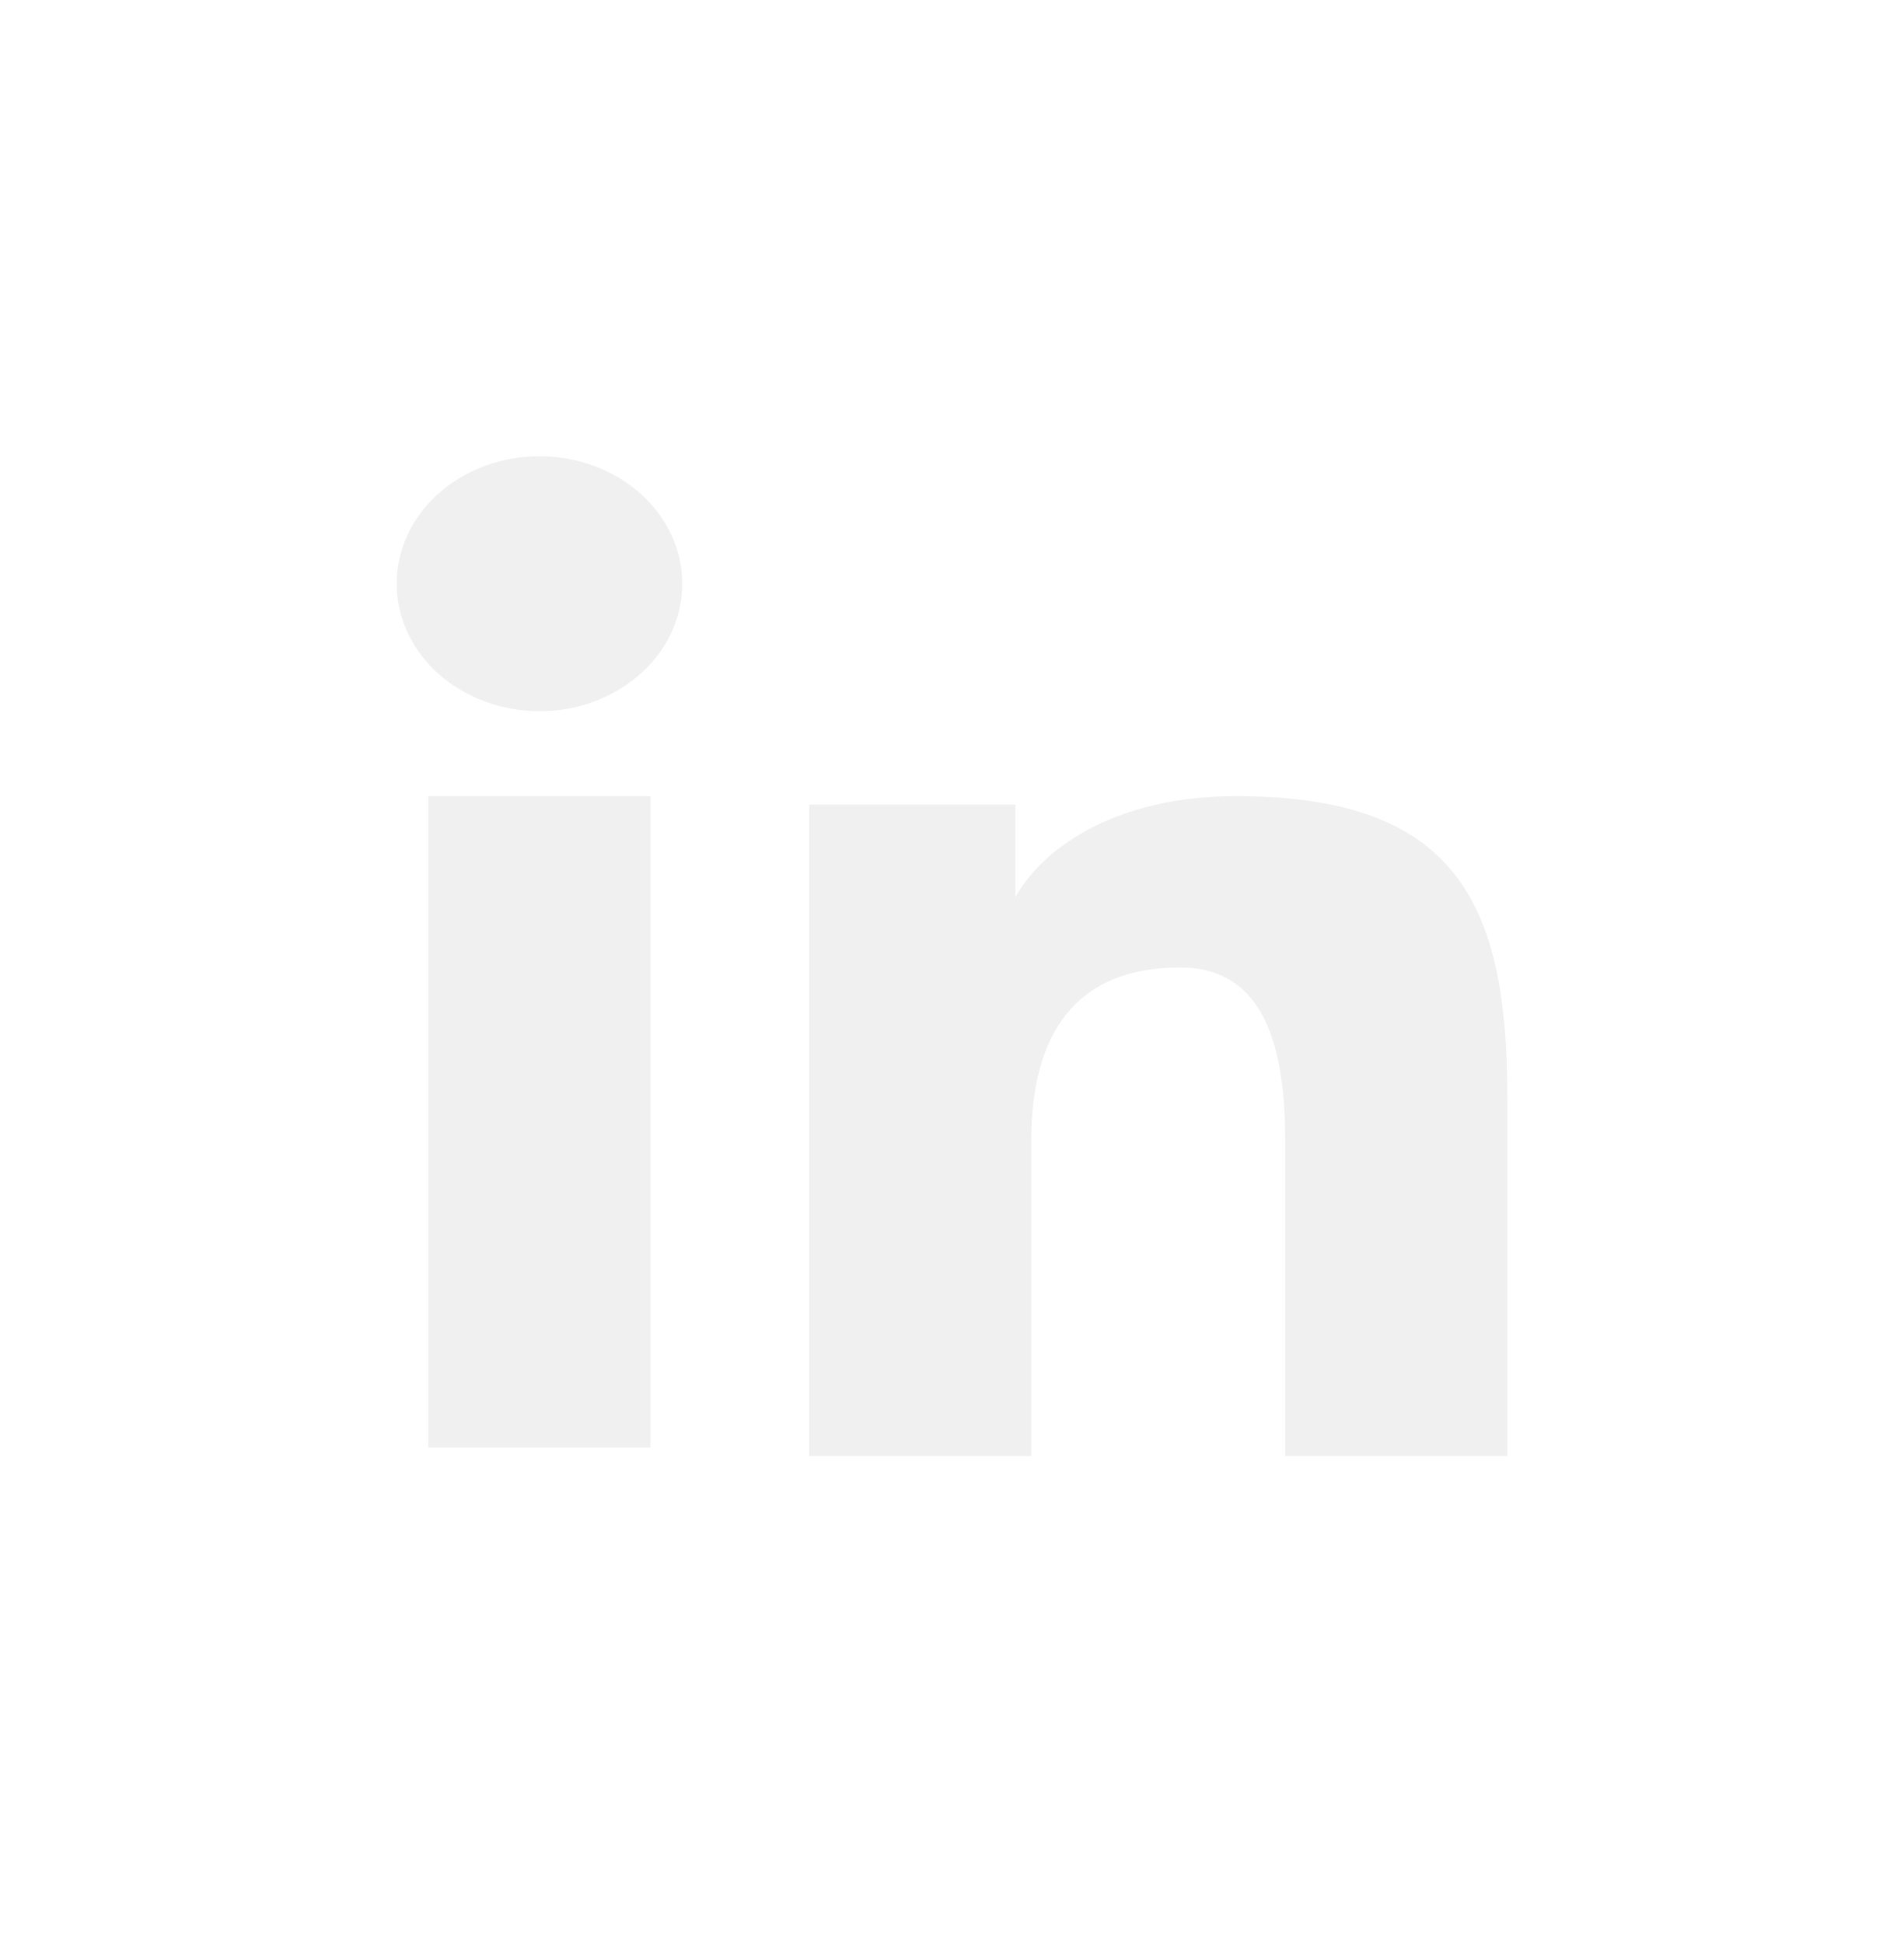
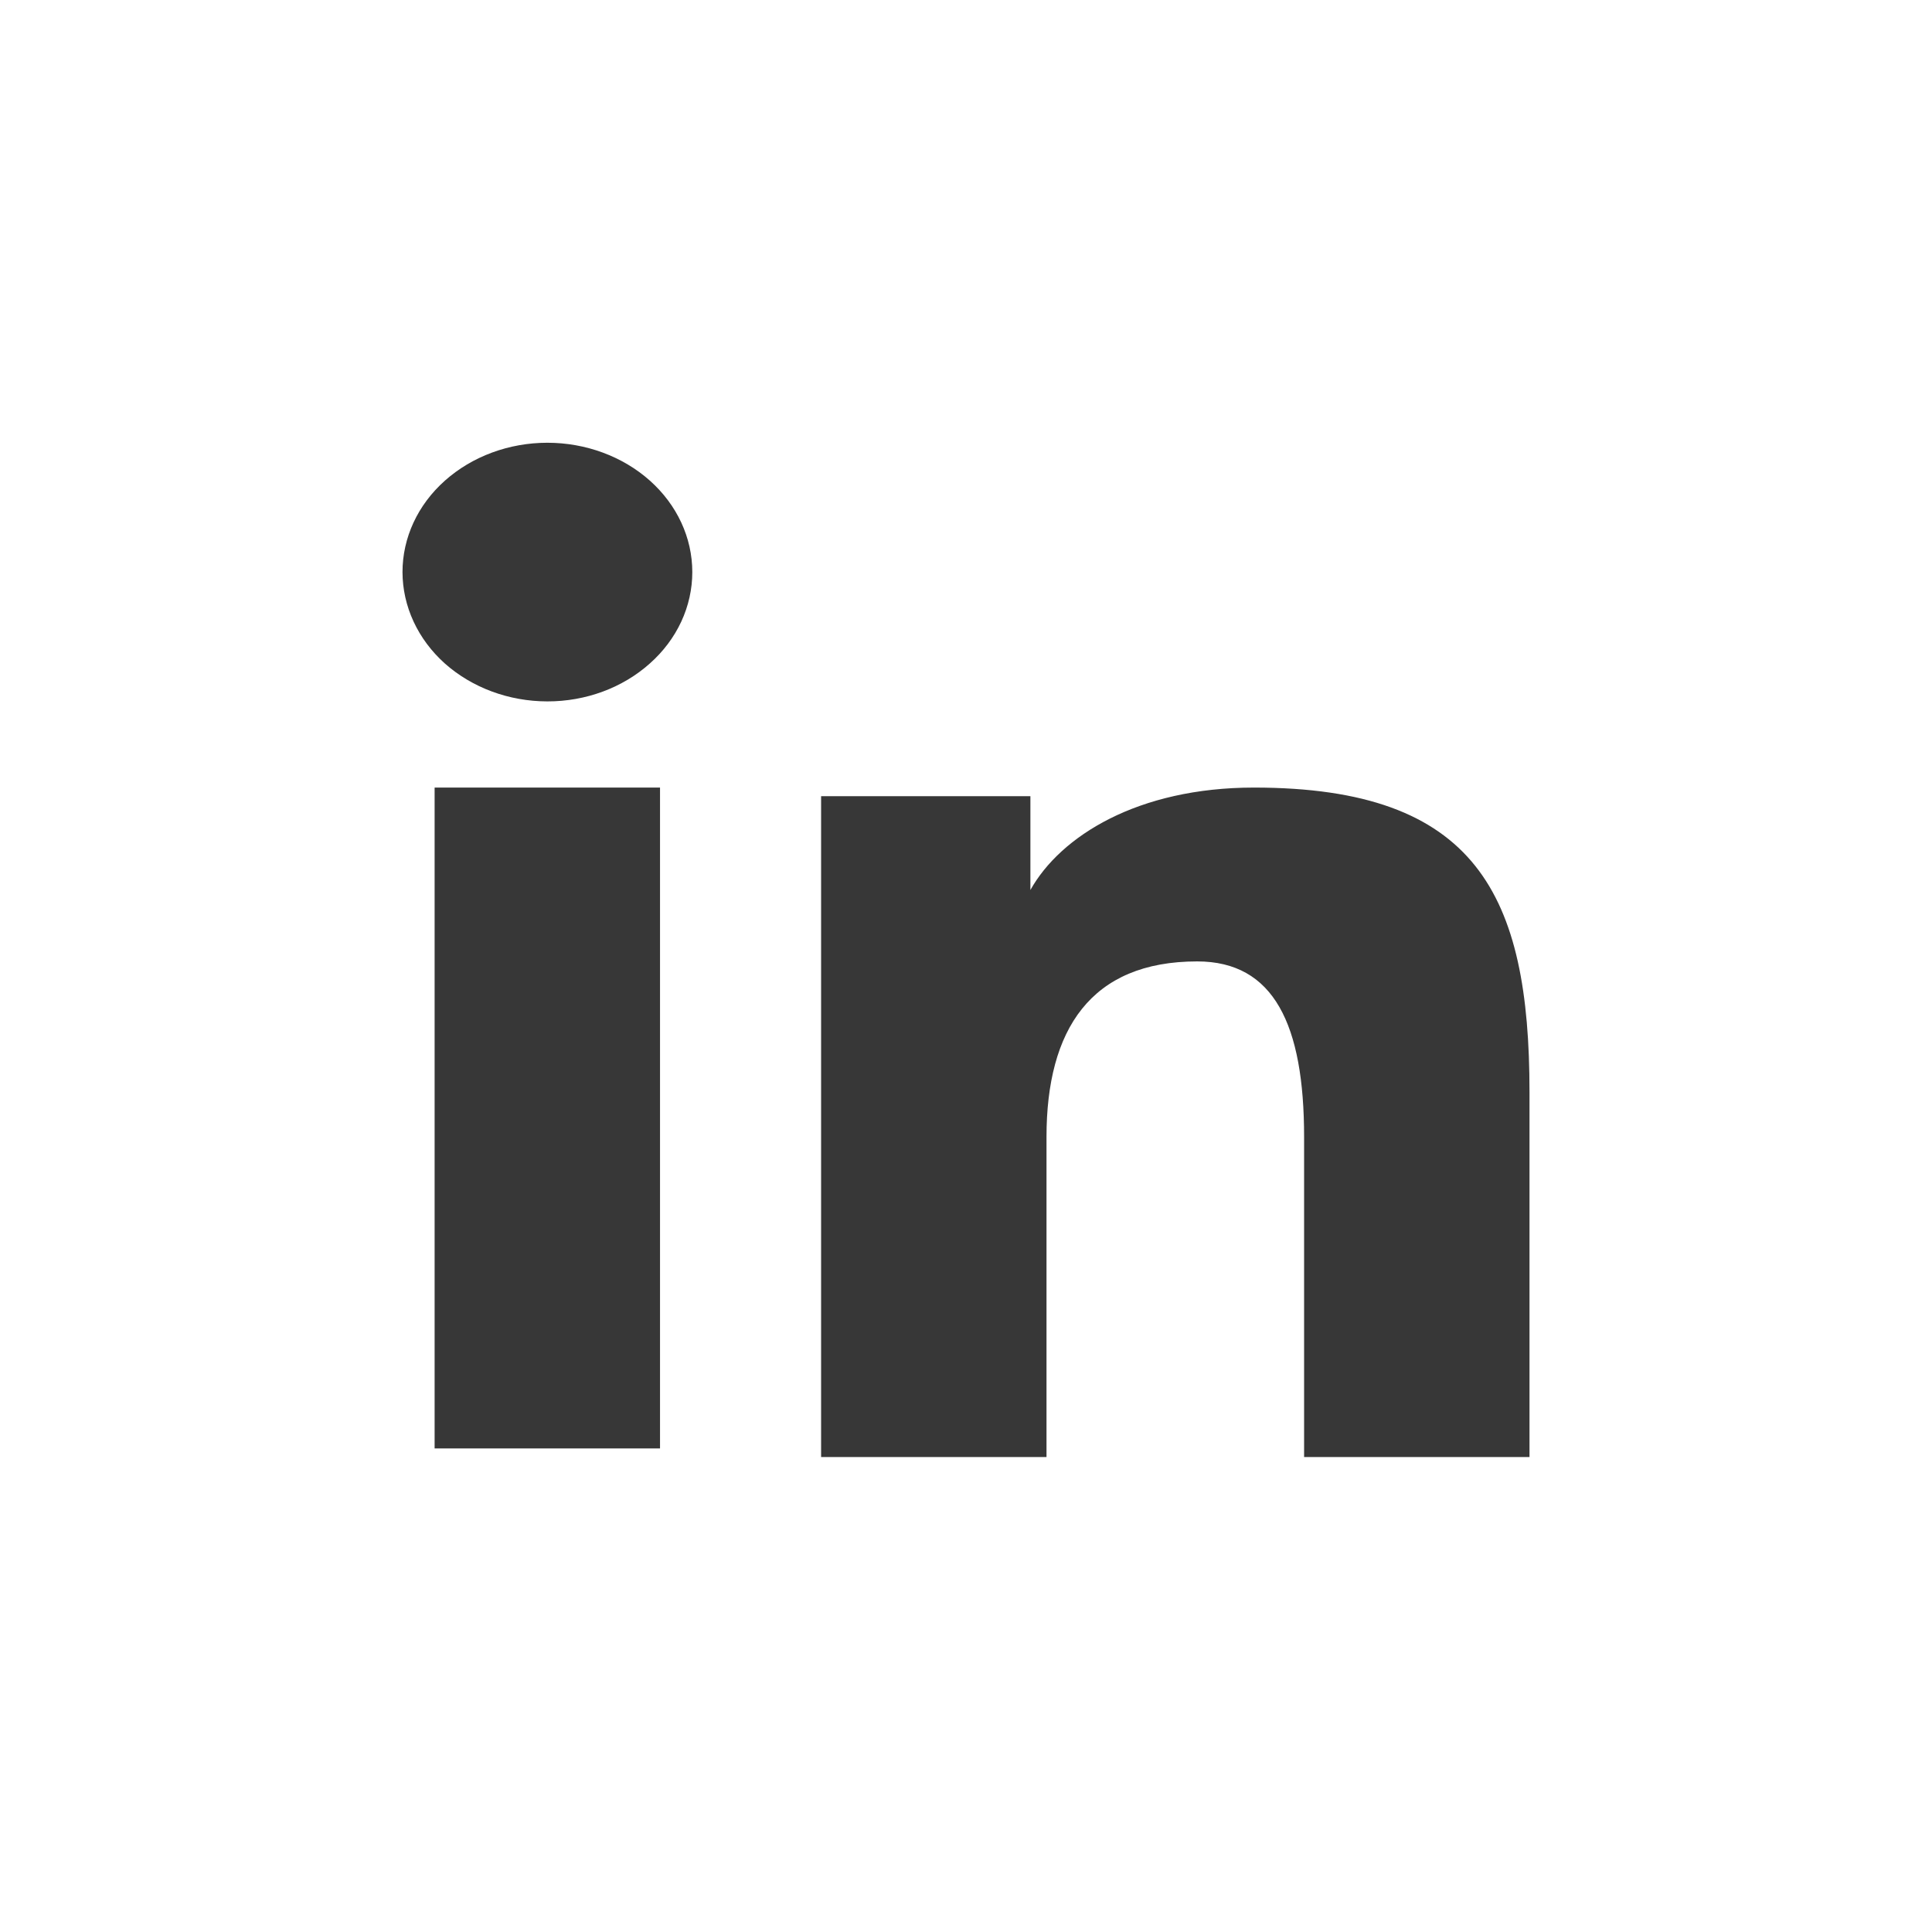
- <svg xmlns="http://www.w3.org/2000/svg" width="48" height="49" viewBox="0 0 48 49" fill="none">
-   <path fill-rule="evenodd" clip-rule="evenodd" d="M20.4 20.281H25.6V22.612C26.349 21.271 28.27 20.067 31.155 20.067C36.687 20.067 38 22.736 38 27.632V36.7H32.4V28.747C32.4 25.959 31.651 24.386 29.744 24.386C27.099 24.386 26 26.081 26 28.746V36.7H20.4V20.281Z" fill="#E3E4E6" fill-opacity="0.55" />
-   <path fill-rule="evenodd" clip-rule="evenodd" d="M10.798 36.486H16.398V20.067H10.798V36.486Z" fill="#E3E4E6" fill-opacity="0.55" />
-   <path fill-rule="evenodd" clip-rule="evenodd" d="M17.2 14.713C17.2 15.135 17.107 15.554 16.926 15.944C16.745 16.333 16.48 16.687 16.146 16.983C15.469 17.589 14.553 17.928 13.598 17.926C12.645 17.925 11.731 17.587 11.053 16.985C10.72 16.687 10.456 16.333 10.275 15.943C10.094 15.553 10.001 15.135 10 14.713C10 13.86 10.378 13.043 11.054 12.441C11.732 11.838 12.646 11.5 13.599 11.5C14.554 11.5 15.47 11.839 16.146 12.441C16.821 13.043 17.2 13.86 17.2 14.713Z" fill="#E3E4E6" fill-opacity="0.55" />
+ <svg xmlns="http://www.w3.org/2000/svg" width="48" height="48" viewBox="0 0 48 48" fill="none">
+   <path fill-rule="evenodd" clip-rule="evenodd" d="M20.4 19.781H25.6V22.112C26.349 20.772 28.27 19.567 31.155 19.567C36.687 19.567 38 22.236 38 27.132V36.2H32.4V28.247C32.4 25.459 31.651 23.886 29.744 23.886C27.099 23.886 26 25.581 26 28.246V36.2H20.4V19.781V19.781Z" fill="#373737" />
+   <path fill-rule="evenodd" clip-rule="evenodd" d="M10.798 35.986H16.398V19.567H10.798V35.986V35.986Z" fill="#373737" />
+   <path fill-rule="evenodd" clip-rule="evenodd" d="M17.2 14.213C17.2 14.635 17.107 15.054 16.926 15.444C16.745 15.833 16.48 16.187 16.146 16.483C15.469 17.089 14.553 17.428 13.598 17.426C12.645 17.425 11.731 17.087 11.053 16.485C10.72 16.187 10.456 15.833 10.275 15.443C10.094 15.053 10.001 14.635 10 14.213C10 13.36 10.378 12.543 11.054 11.941C11.732 11.338 12.646 11 13.599 11C14.554 11 15.47 11.339 16.146 11.941C16.821 12.543 17.2 13.36 17.2 14.213Z" fill="#373737" />
</svg>
